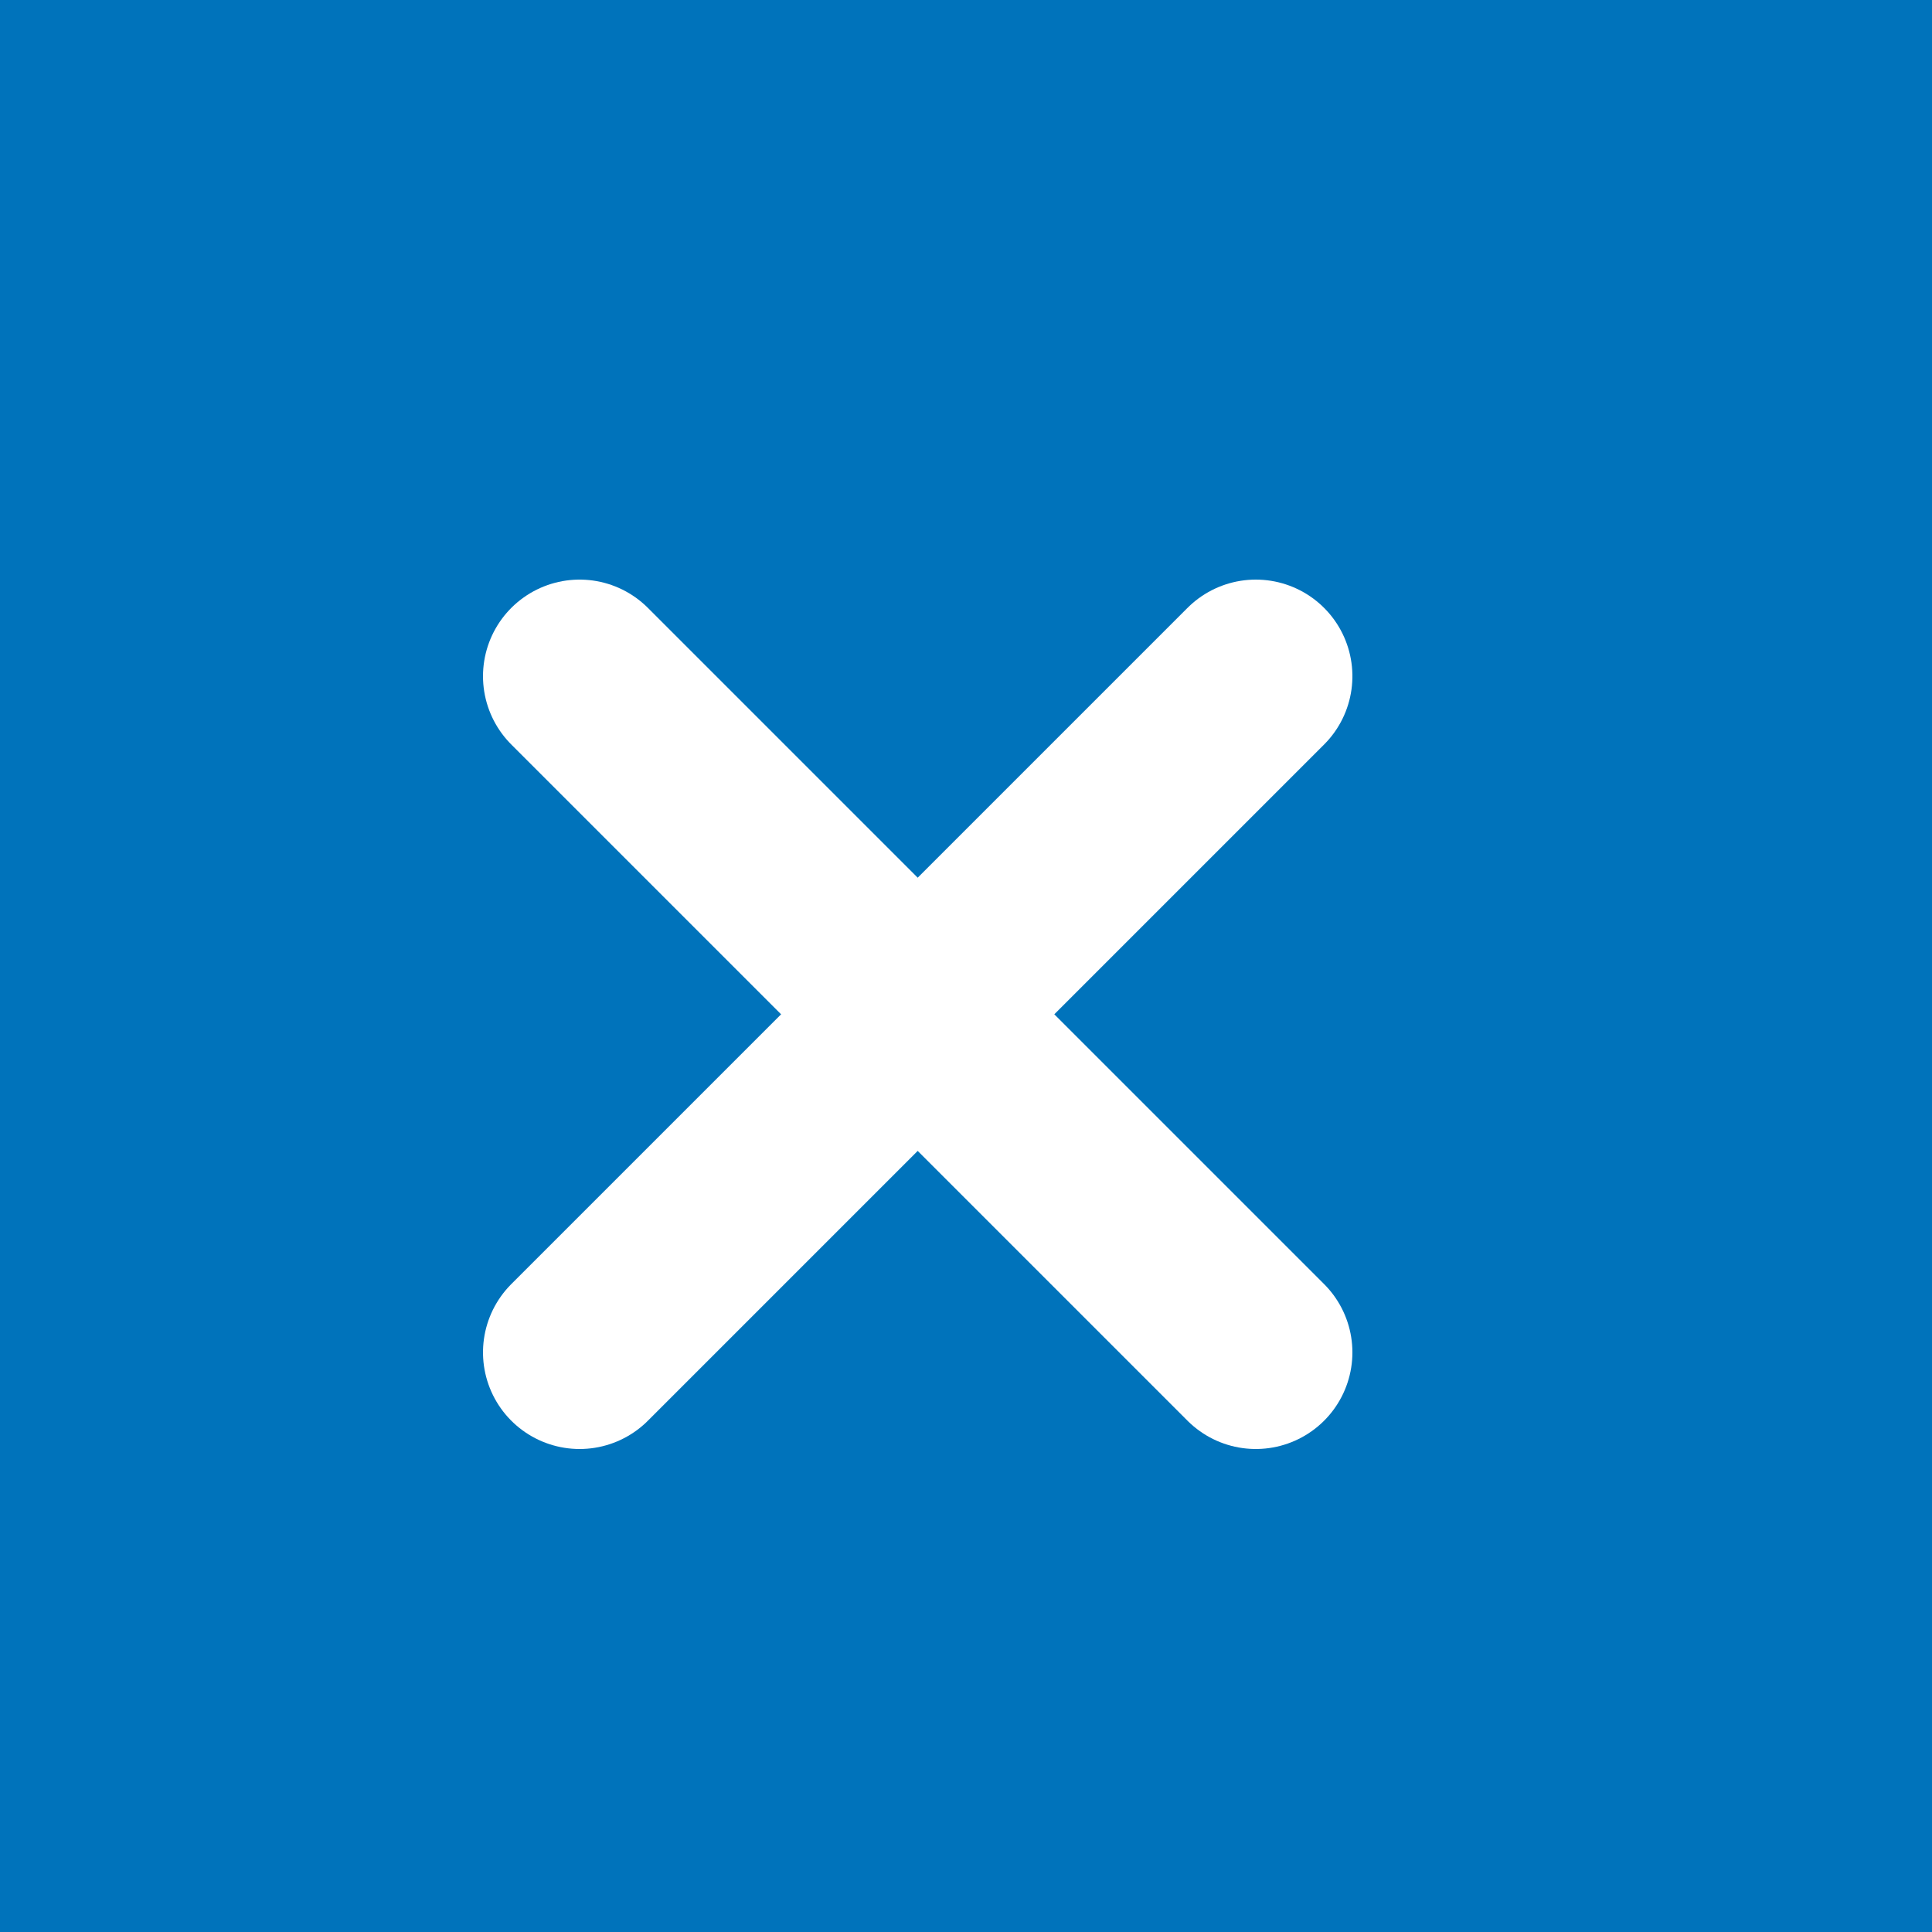
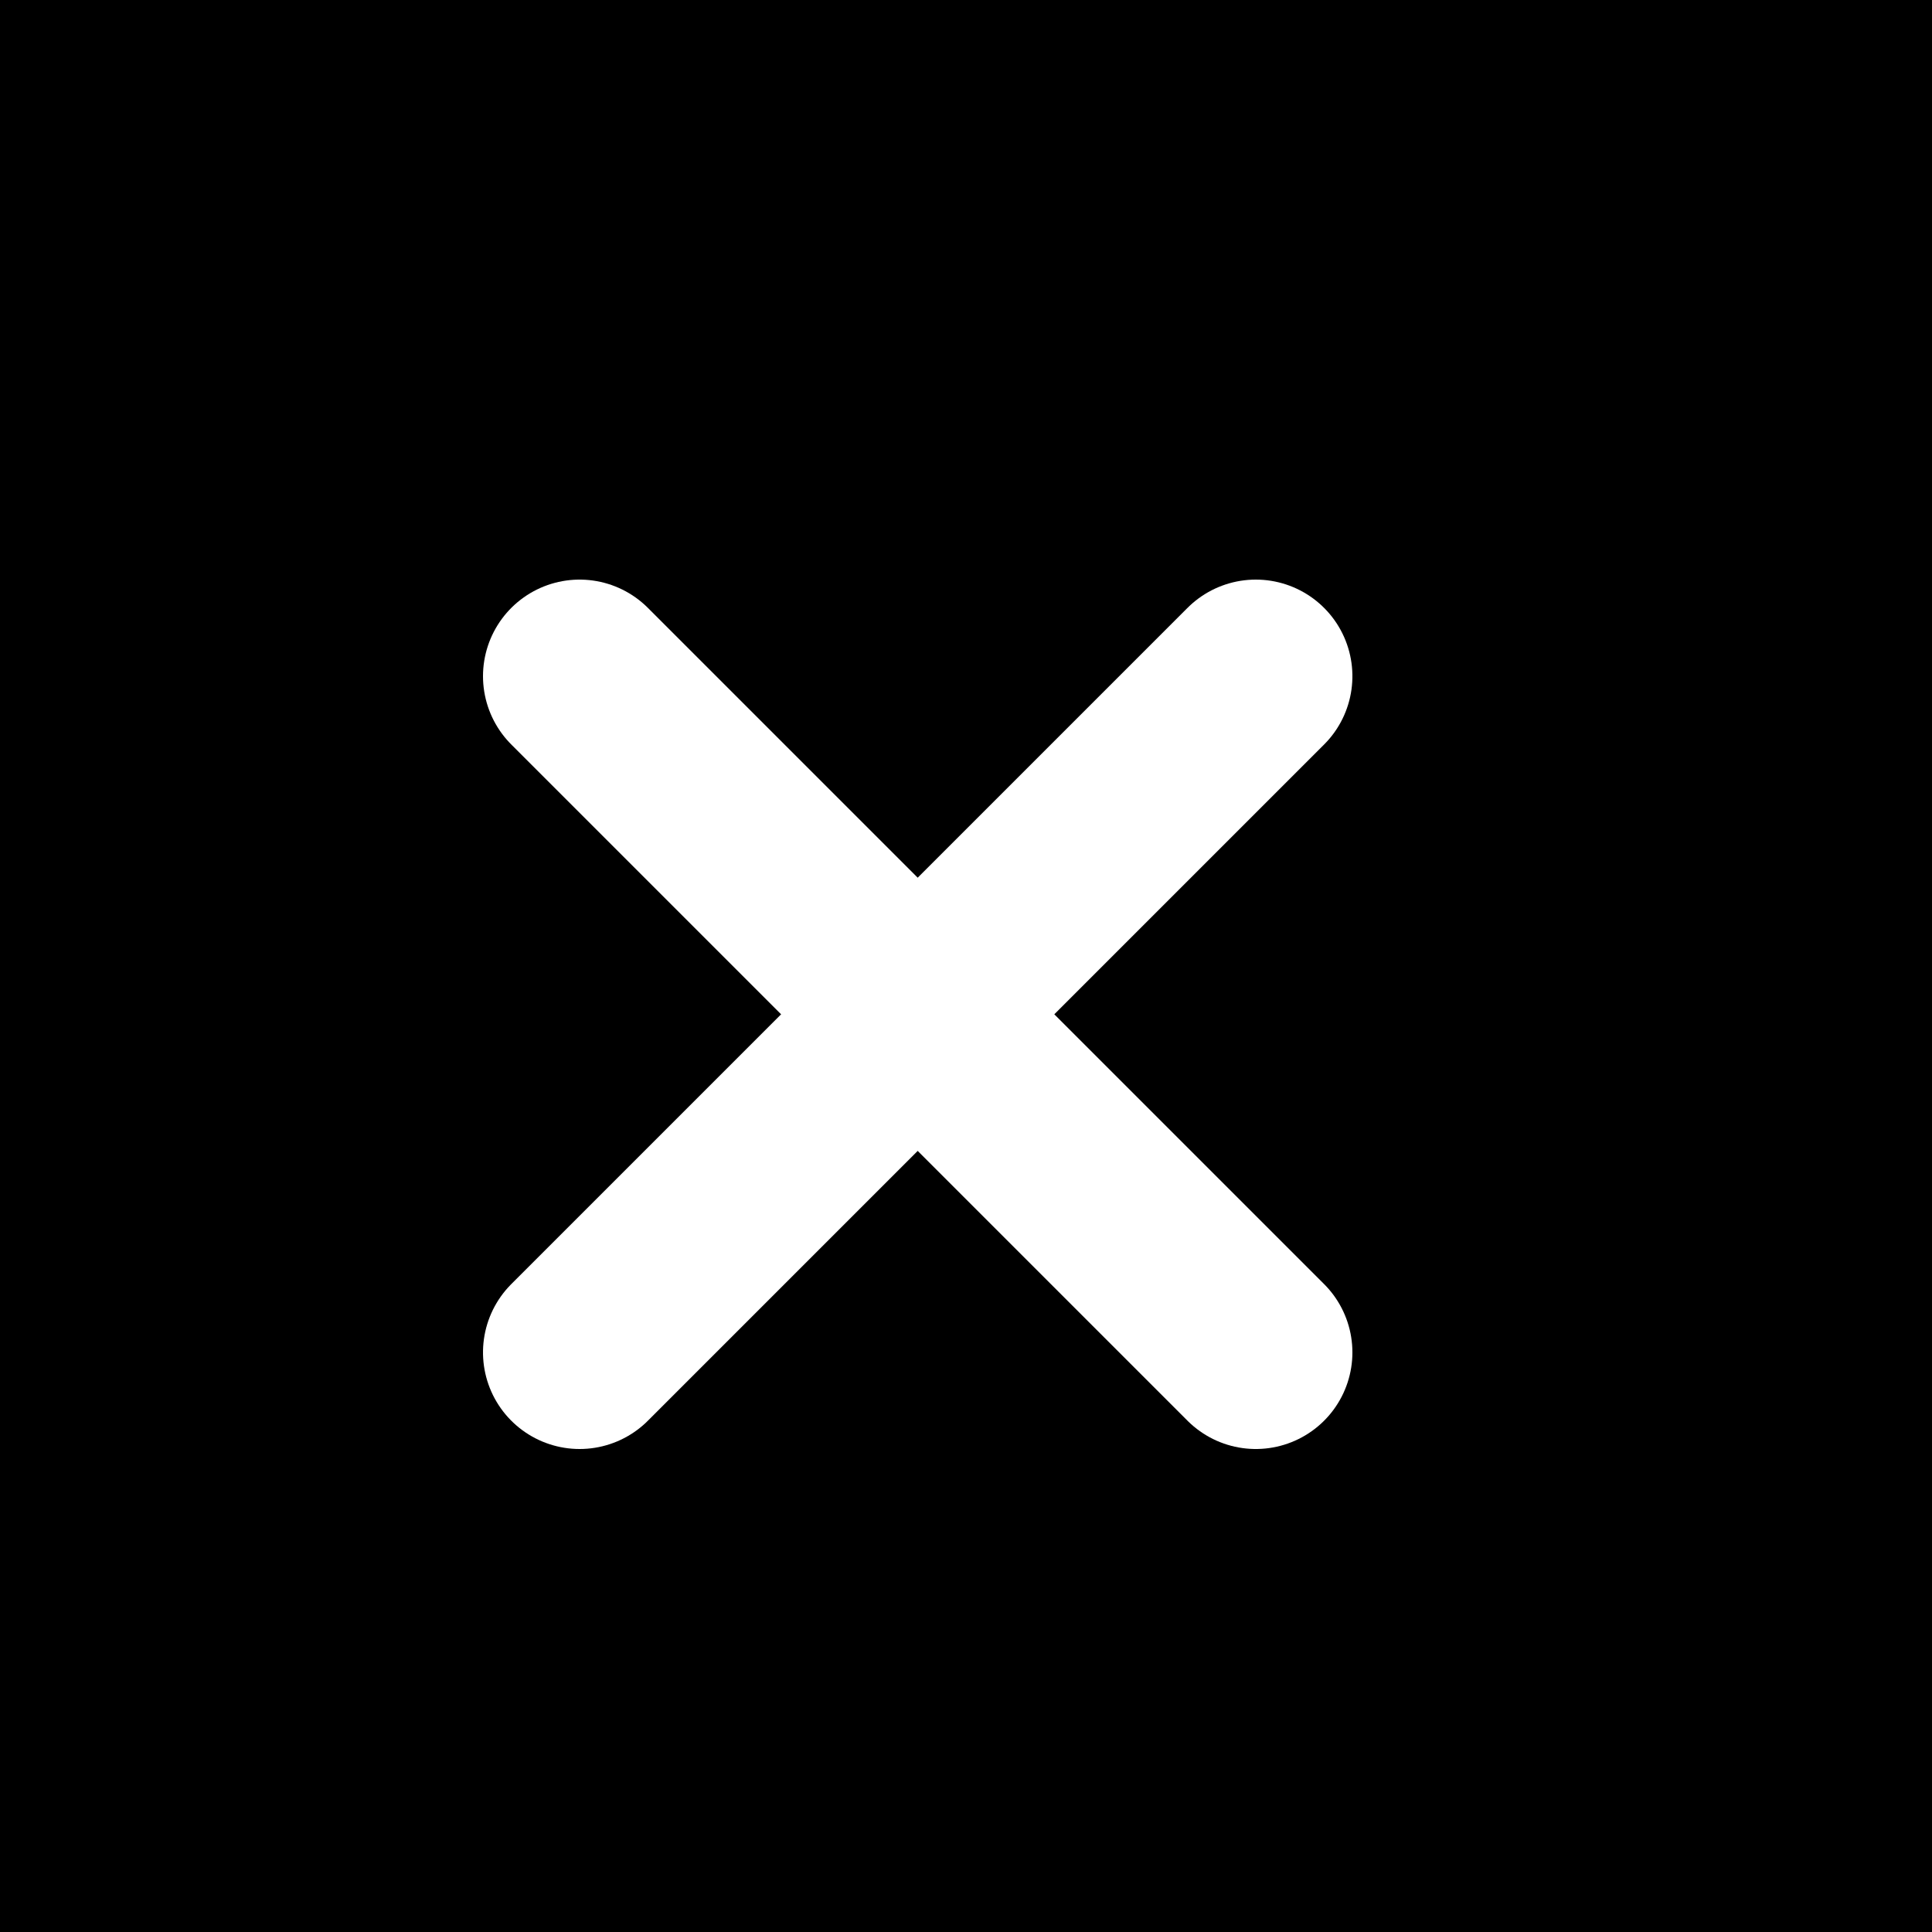
<svg xmlns="http://www.w3.org/2000/svg" width="20" height="20" viewBox="0 0 20 20">
-   <rect id="Rectangle_243" data-name="Rectangle 243" width="20" height="20" fill="#0073bb" />
+   <rect id="Rectangle_243" data-name="Rectangle 243" width="20" height="20" />
  <g id="close" transform="translate(6 7)">
    <path id="Path_3" data-name="Path 3" d="M31.975,31.975l-7-7" transform="translate(-24.975 -24.975)" fill="none" stroke="#fff" stroke-linecap="round" stroke-linejoin="round" stroke-width="2" />
    <path id="Path_1502" data-name="Path 1502" d="M7,7,0,0" transform="translate(0 7) rotate(-90)" fill="none" stroke="#fff" stroke-linecap="round" stroke-linejoin="round" stroke-width="2" />
  </g>
</svg>
